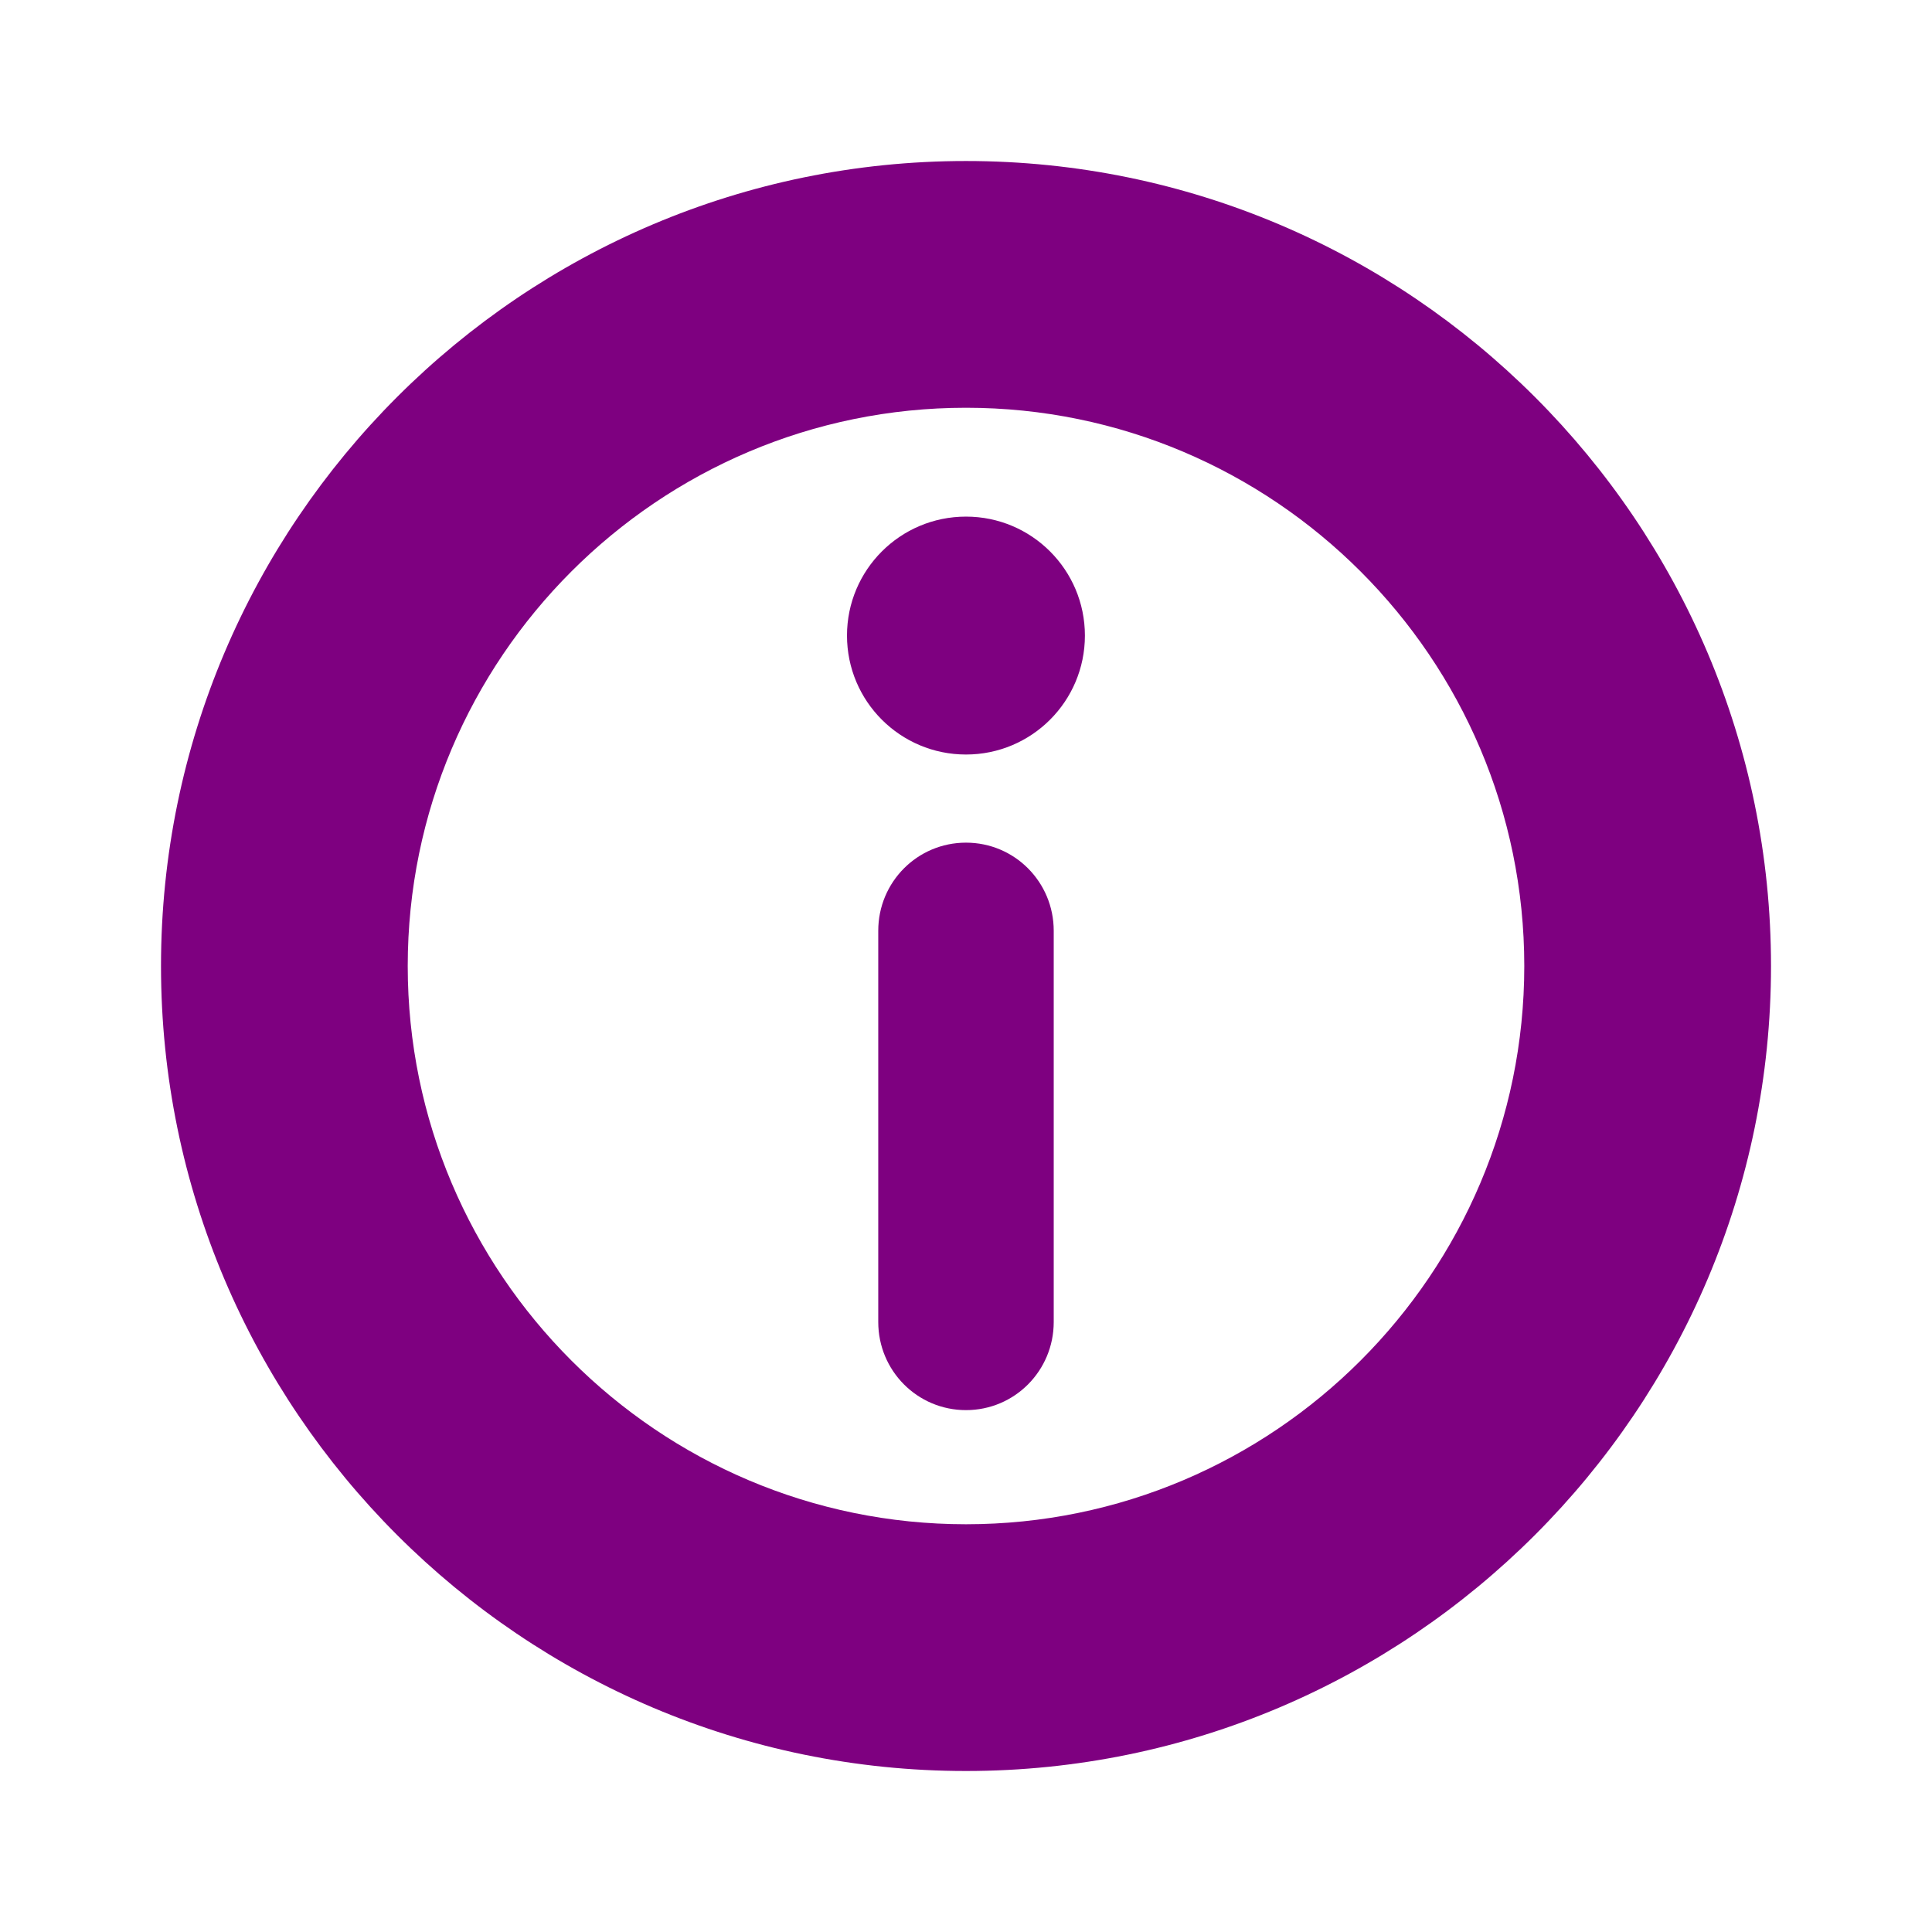
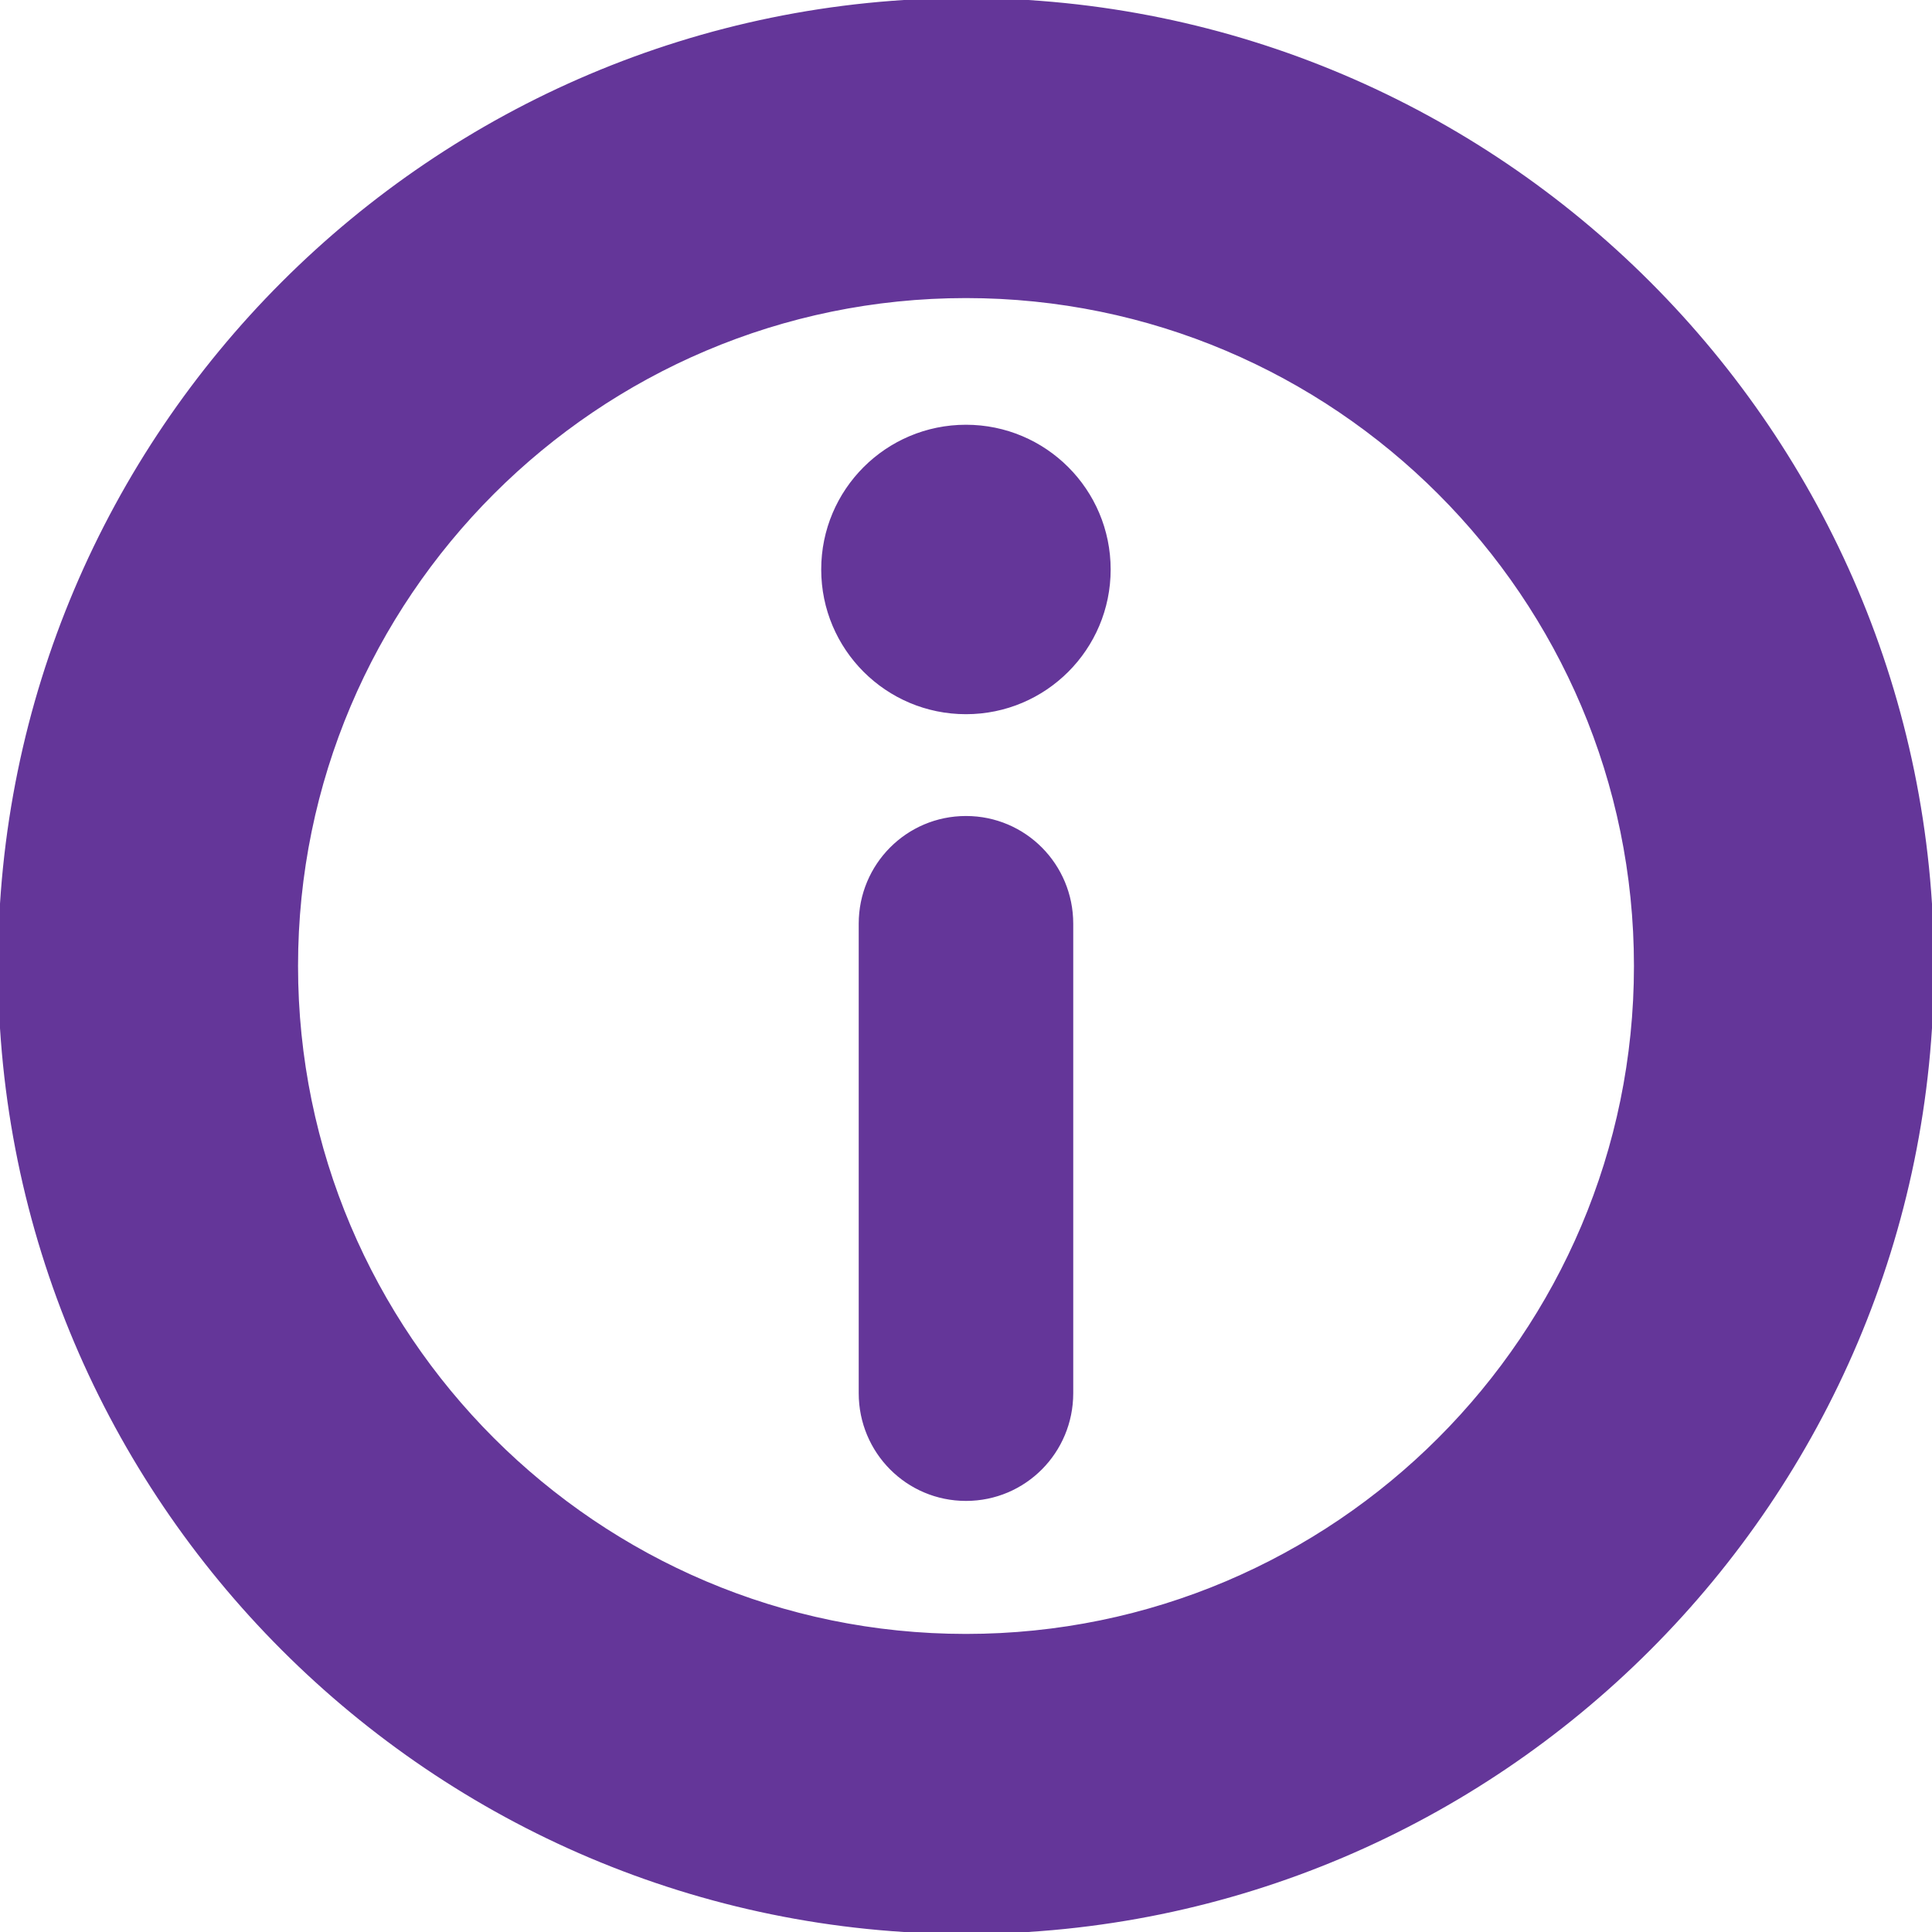
- <svg xmlns="http://www.w3.org/2000/svg" fill="#7e0080" version="1.1" id="Capa_1" width="800px" height="800px" viewBox="-48.85 -48.85 586.18 586.18" xml:space="preserve">
+ <svg xmlns="http://www.w3.org/2000/svg" fill="#643699" version="1.1" id="Capa_1" width="800px" height="800px" viewBox="0 0 488.484 488.484" xml:space="preserve" stroke="#643699">
  <g id="SVGRepo_bgCarrier" stroke-width="0" />
  <g id="SVGRepo_tracerCarrier" stroke-linecap="round" stroke-linejoin="round" />
  <g id="SVGRepo_iconCarrier">
    <g>
      <g>
        <path d="M244.236,0.002C109.562,0.002,0,109.565,0,244.238c0,134.679,109.563,244.244,244.236,244.244 c134.684,0,244.249-109.564,244.249-244.244C488.484,109.566,378.92,0.002,244.236,0.002z M244.236,413.619 c-93.4,0-169.38-75.979-169.38-169.379c0-93.396,75.979-169.375,169.38-169.375s169.391,75.979,169.391,169.375 C413.627,337.641,337.637,413.619,244.236,413.619z" />
        <path d="M244.236,206.816c-14.757,0-26.619,11.962-26.619,26.73v118.709c0,14.769,11.862,26.735,26.619,26.735 c14.769,0,26.62-11.967,26.62-26.735V233.546C270.855,218.778,259.005,206.816,244.236,206.816z" />
        <path d="M244.236,107.893c-19.949,0-36.102,16.158-36.102,36.091c0,19.934,16.152,36.092,36.102,36.092 c19.929,0,36.081-16.158,36.081-36.092C280.316,124.051,264.165,107.893,244.236,107.893z" />
      </g>
    </g>
  </g>
</svg>
